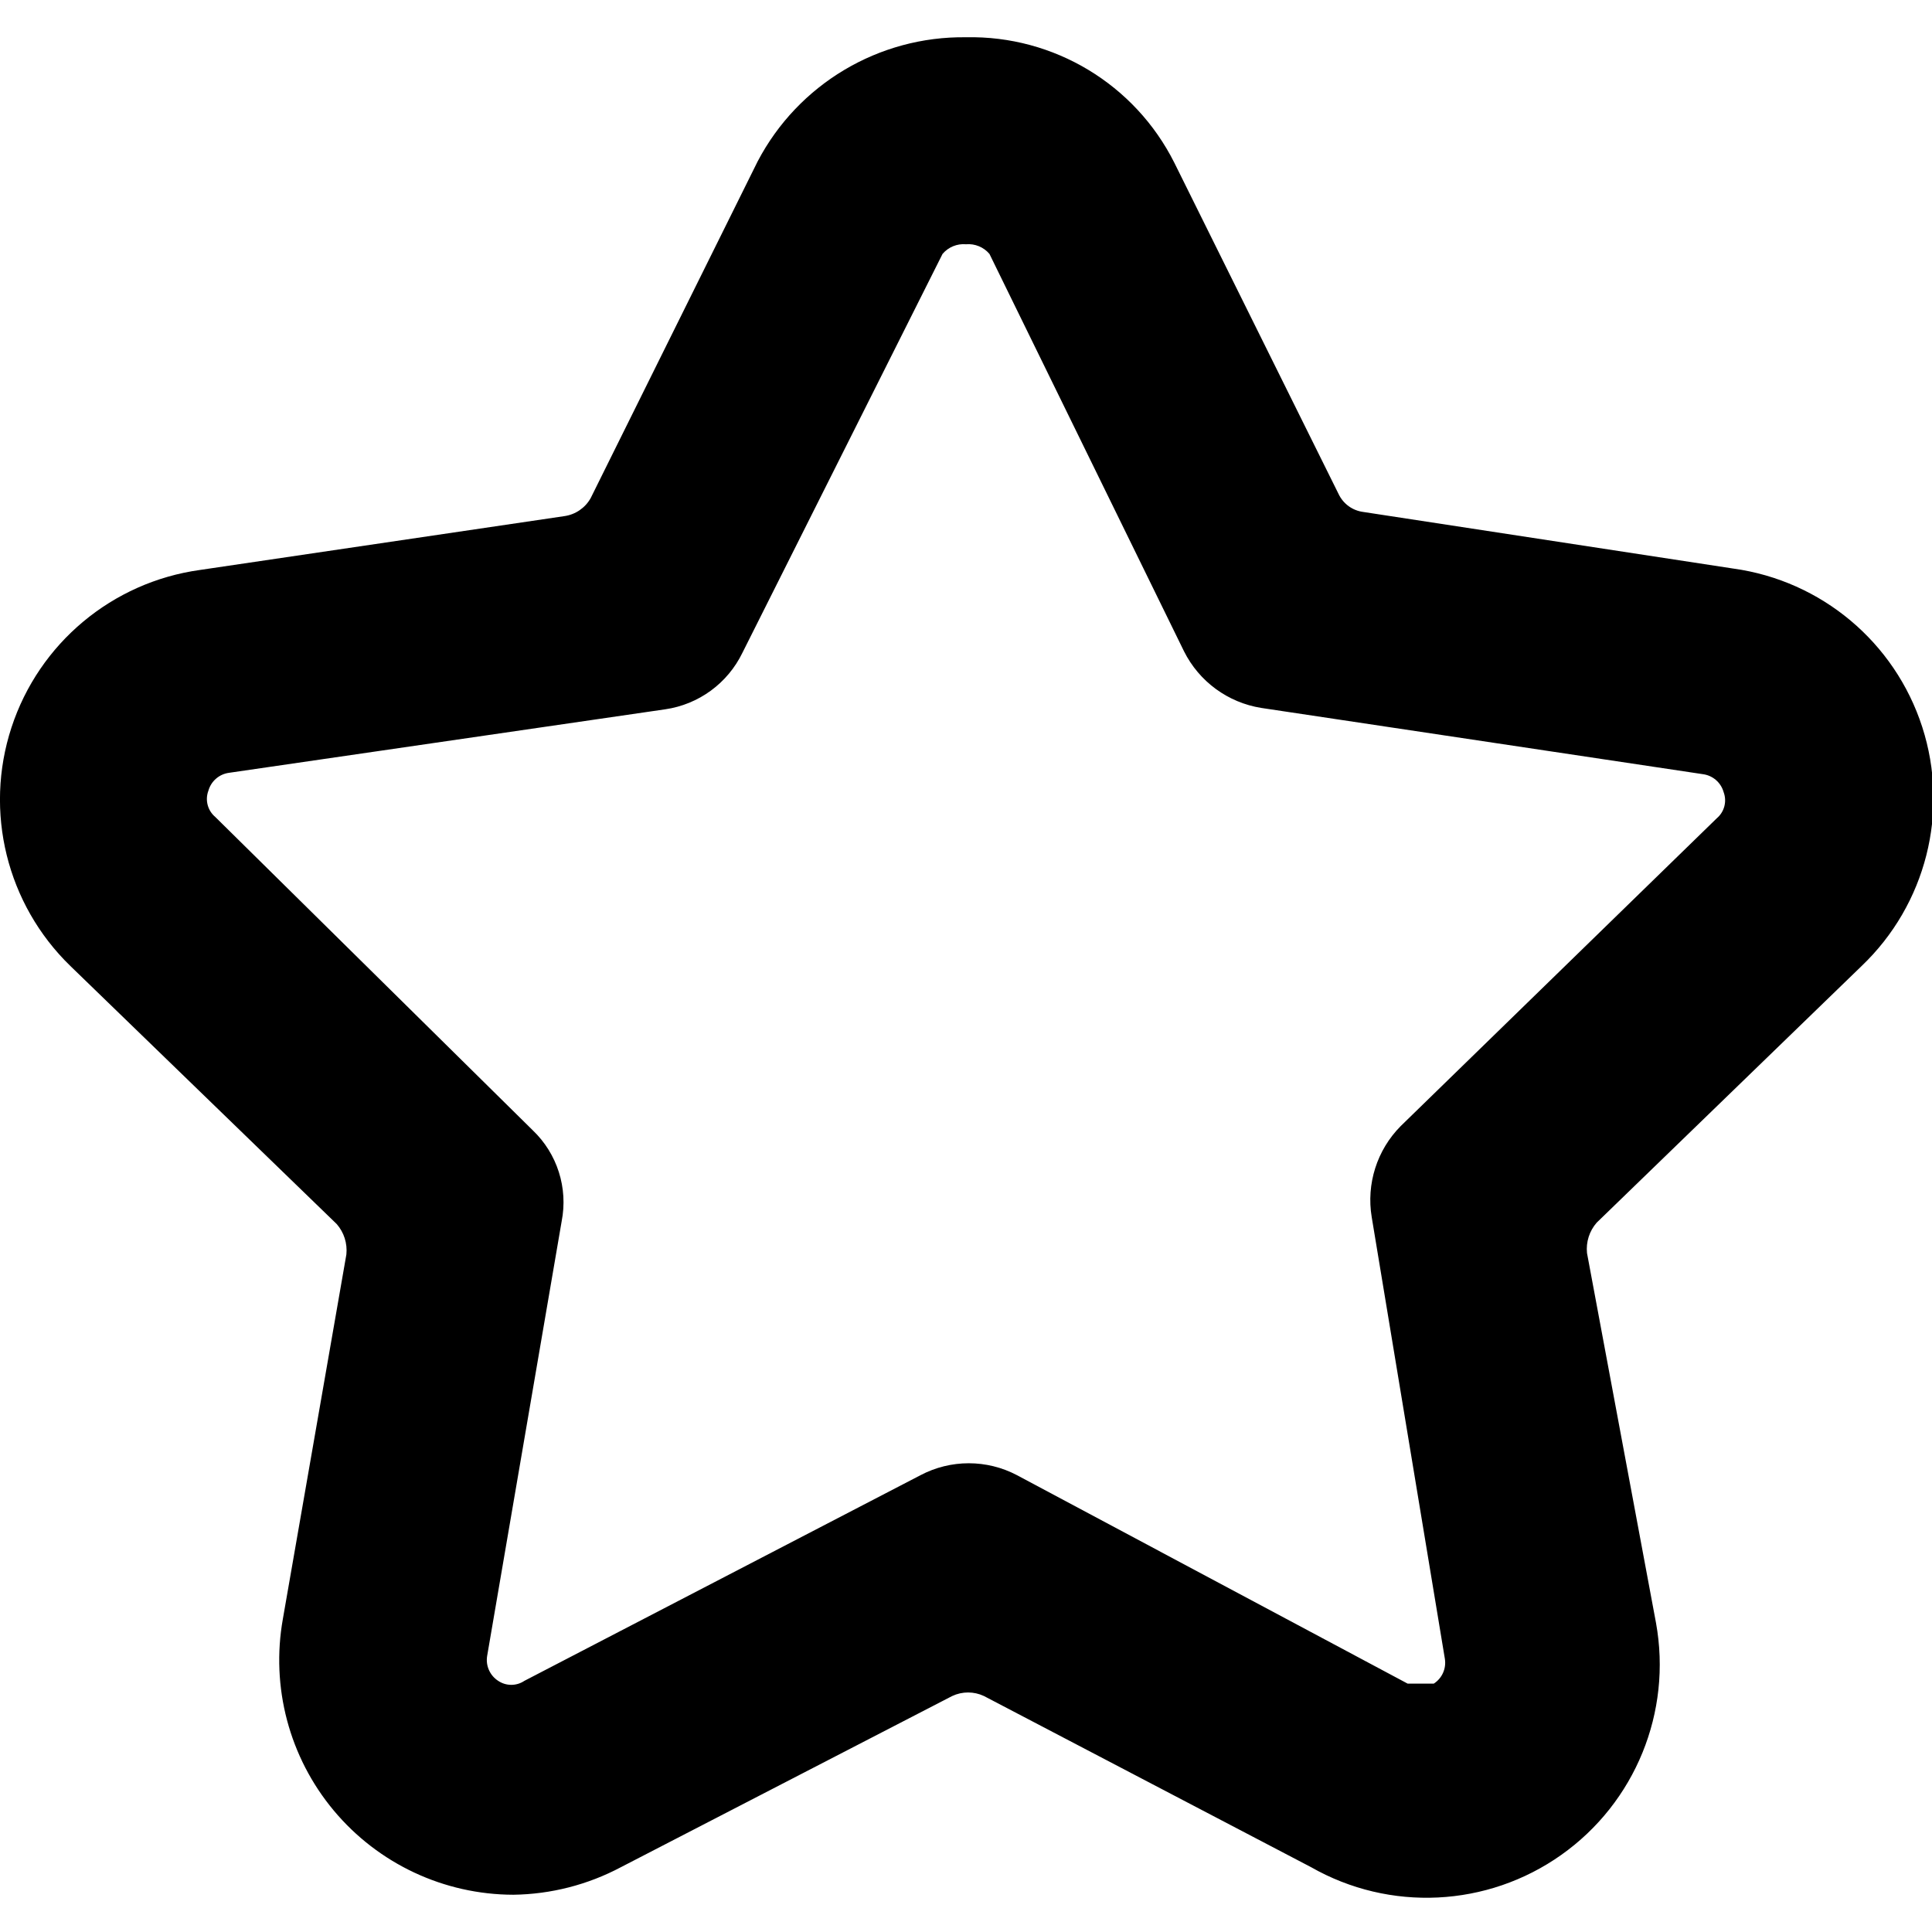
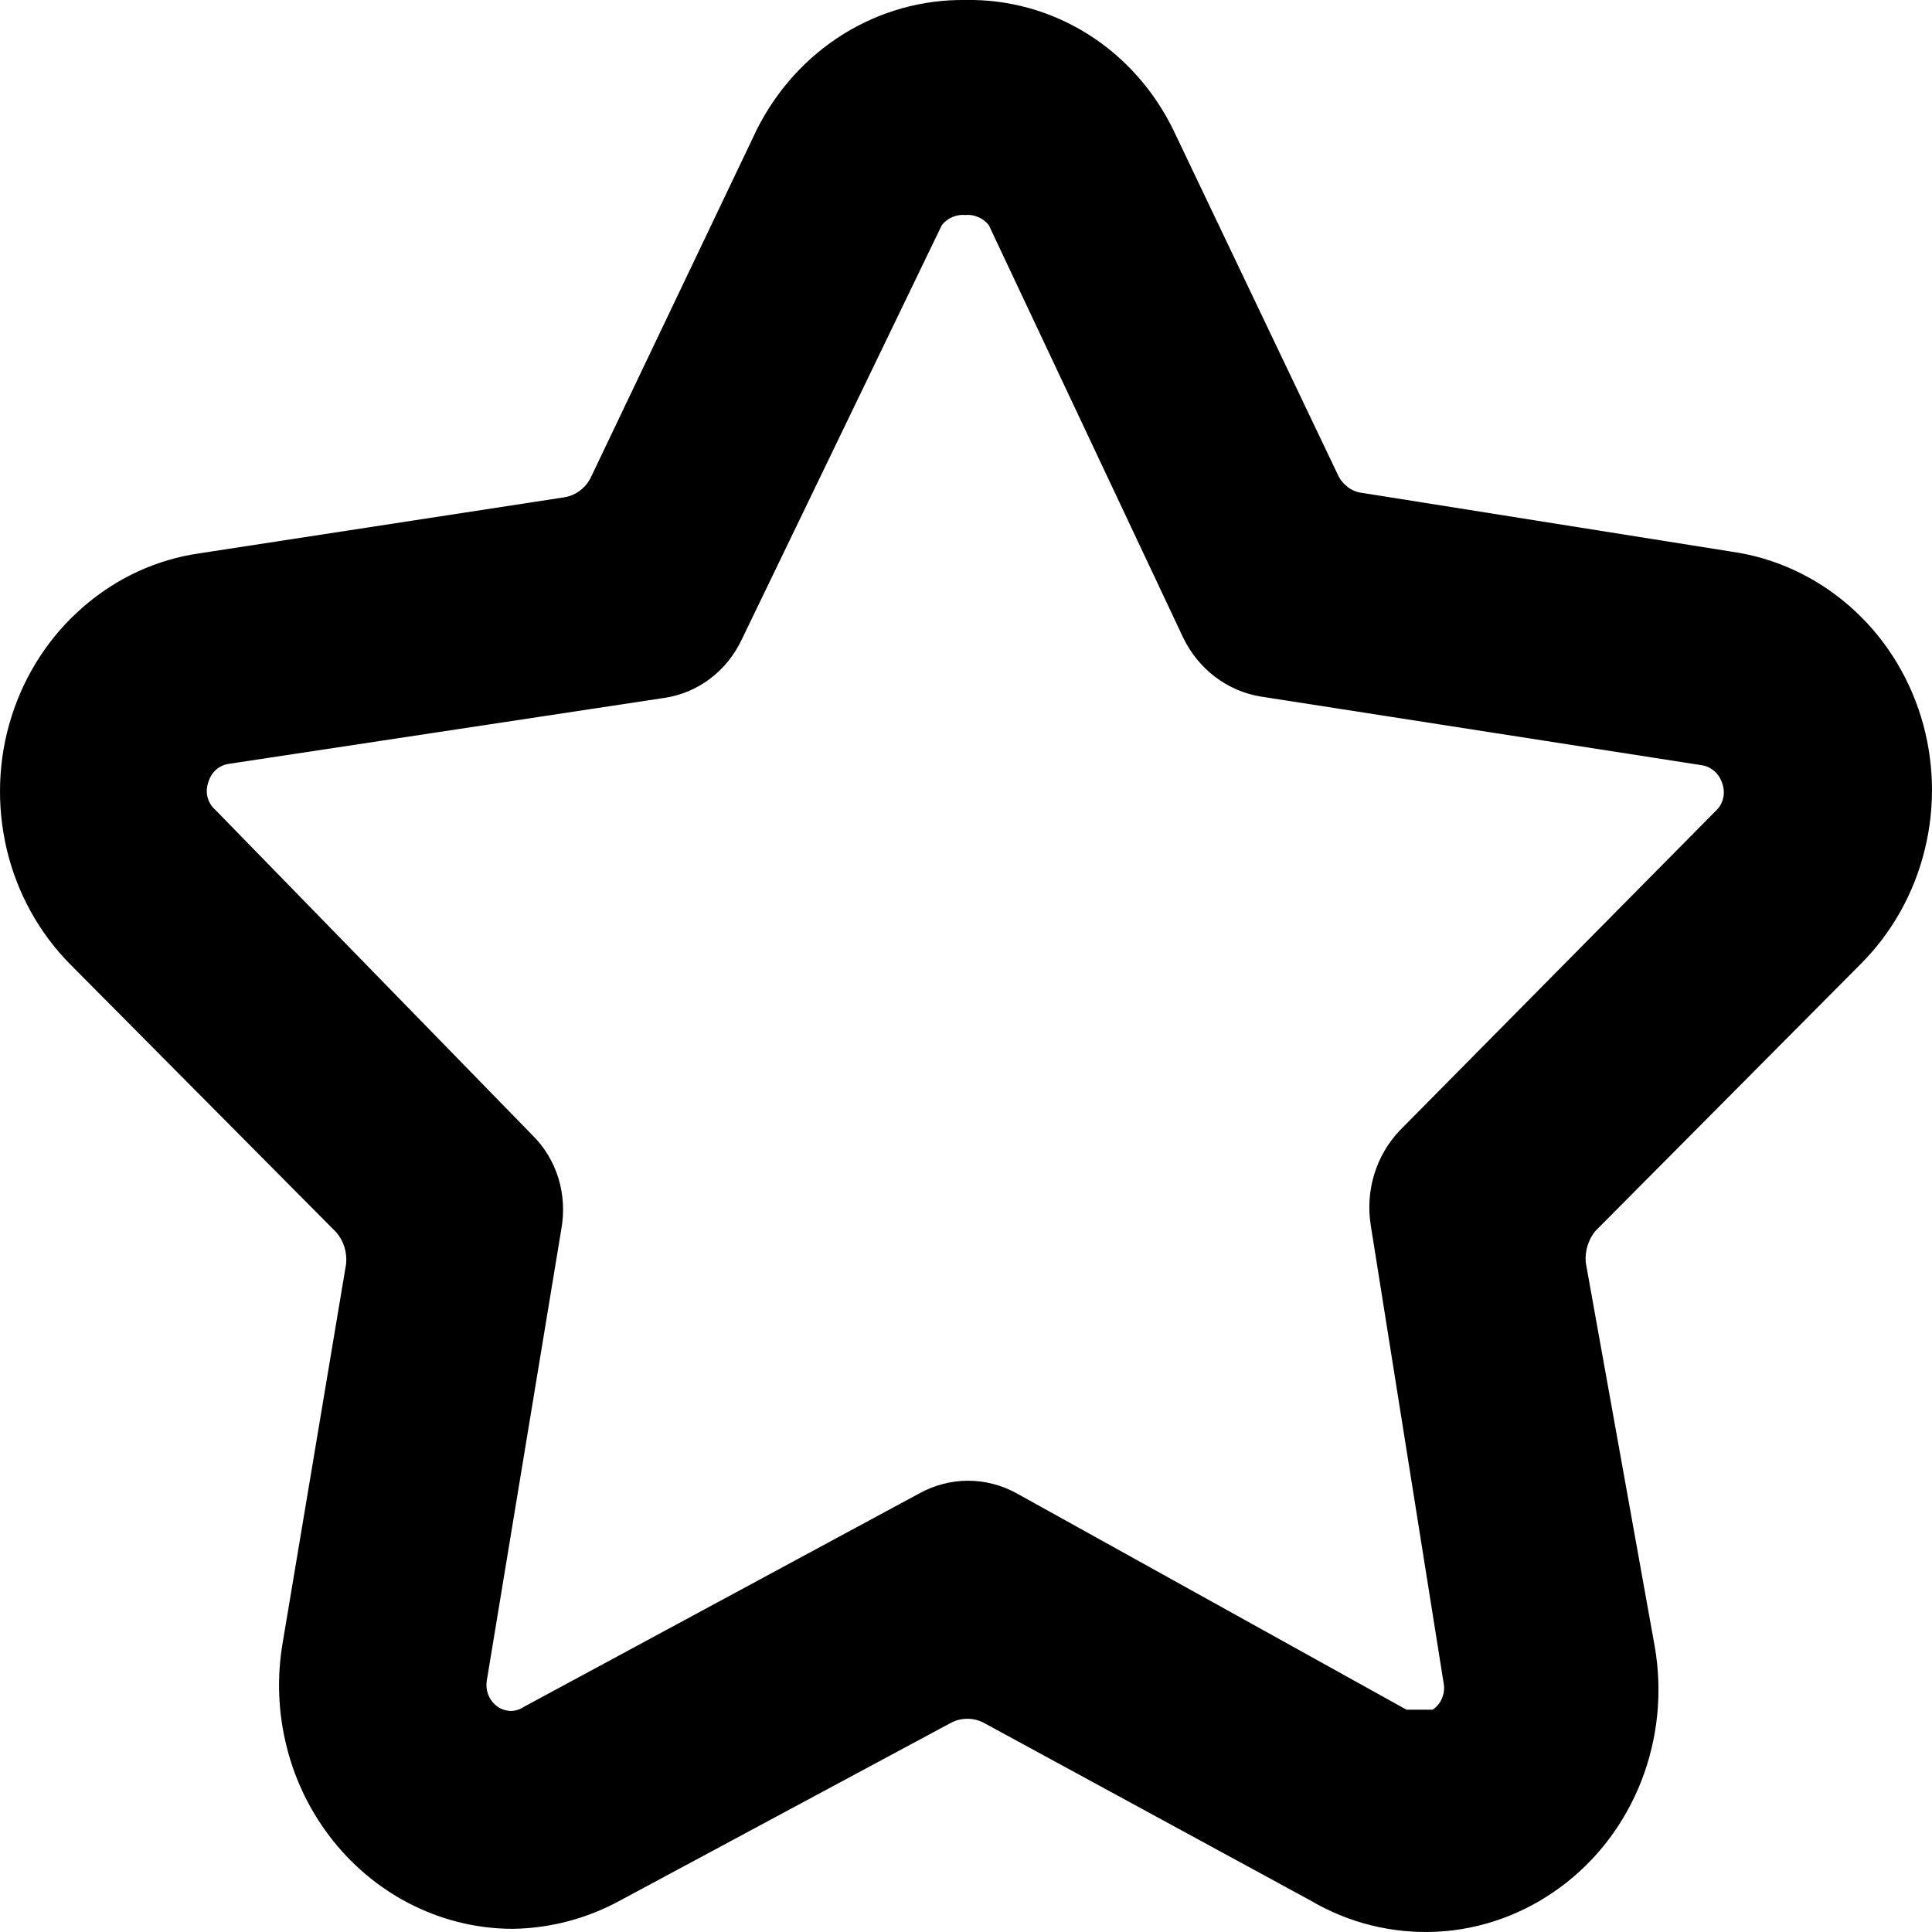
- <svg xmlns="http://www.w3.org/2000/svg" viewBox="0 0 48 48">
-   <g transform="matrix(3.428571,0,0,3.428571,0,0)">
-     <path d="M3.72,13.73a1.7,1.7,0,0,1-1.67-2l.46-2.64a.29.29,0,0,0-.07-.22L.51,7a1.68,1.68,0,0,1,.94-2.87l2.64-.39a.26.26,0,0,0,.19-.13L5.49,1.17A1.68,1.68,0,0,1,7,.27H7a1.65,1.65,0,0,1,1.51.91L9.7,3.58a.23.23,0,0,0,.18.13l2.68.41A1.68,1.68,0,0,1,13.49,7L11.57,8.86a.29.29,0,0,0-.07.22L12,11.76A1.69,1.69,0,0,1,9.5,13.53L7.13,12.29a.27.27,0,0,0-.23,0L4.5,13.53A1.71,1.71,0,0,1,3.72,13.73ZM7,1.77a.2.2,0,0,0-.17.07L5.38,4.73a.74.74,0,0,1-.56.41L1.66,5.6a.18.18,0,0,0-.15.13.17.17,0,0,0,.05.19l2.3,2.27a.72.72,0,0,1,.21.66L3.53,12a.18.18,0,0,0,.08.18.17.17,0,0,0,.19,0l2.87-1.49a.75.75,0,0,1,.7,0L10.2,12.2c.12,0,.16,0,.19,0a.18.18,0,0,0,.08-.18l-.53-3.2a.76.76,0,0,1,.21-.66l2.29-2.23a.17.17,0,0,0,.05-.19h0a.18.18,0,0,0-.15-.13l-3.2-.48a.76.76,0,0,1-.56-.41L7.17,1.84A.2.2,0,0,0,7,1.77Z" />
-   </g>
+ <svg xmlns="http://www.w3.org/2000/svg" viewBox="0 0 14 14">
+   <path d="M3.717 13.977C3.469 13.977 3.224 13.92 2.999 13.81C2.775 13.701 2.576 13.541 2.417 13.343C2.258 13.145 2.142 12.914 2.079 12.664C2.015 12.415 2.005 12.154 2.049 11.9L2.508 9.159C2.512 9.118 2.508 9.077 2.496 9.037C2.484 8.998 2.464 8.962 2.438 8.931L0.51 6.989C0.284 6.761 0.124 6.472 0.049 6.155C-0.026 5.837 -0.015 5.504 0.083 5.194C0.181 4.883 0.361 4.607 0.603 4.398C0.844 4.188 1.137 4.053 1.449 4.009L4.087 3.604C4.127 3.598 4.164 3.583 4.197 3.559C4.23 3.536 4.257 3.505 4.277 3.469L5.486 0.935C5.63 0.65 5.847 0.411 6.113 0.246C6.38 0.081 6.685 -0.004 6.995 0C7.307 -0.006 7.614 0.079 7.881 0.246C8.148 0.413 8.364 0.656 8.504 0.945L9.693 3.437C9.709 3.474 9.735 3.505 9.766 3.529C9.797 3.553 9.834 3.568 9.873 3.572L12.551 3.998C12.864 4.043 13.158 4.179 13.4 4.39C13.642 4.6 13.822 4.878 13.919 5.19C14.016 5.503 14.026 5.837 13.948 6.155C13.871 6.473 13.708 6.762 13.48 6.989L11.561 8.92C11.535 8.951 11.516 8.988 11.504 9.027C11.492 9.066 11.487 9.108 11.491 9.149L11.991 11.932C12.048 12.26 12.014 12.599 11.893 12.908C11.771 13.218 11.568 13.484 11.305 13.677C11.043 13.87 10.733 13.982 10.412 13.998C10.091 14.014 9.772 13.935 9.493 13.77L7.125 12.482C7.089 12.464 7.05 12.455 7.01 12.455C6.97 12.455 6.931 12.464 6.895 12.482L4.497 13.77C4.257 13.902 3.989 13.973 3.717 13.977ZM6.995 1.558C6.963 1.555 6.931 1.56 6.901 1.573C6.872 1.585 6.846 1.605 6.825 1.631L5.376 4.632C5.323 4.745 5.245 4.843 5.147 4.917C5.05 4.991 4.936 5.039 4.816 5.057L1.659 5.535C1.624 5.54 1.591 5.555 1.564 5.579C1.538 5.603 1.519 5.635 1.509 5.67C1.497 5.704 1.495 5.742 1.504 5.777C1.513 5.812 1.532 5.844 1.559 5.867L3.857 8.225C3.945 8.311 4.01 8.419 4.047 8.539C4.083 8.659 4.09 8.786 4.067 8.91L3.527 12.181C3.522 12.217 3.526 12.253 3.541 12.287C3.555 12.32 3.578 12.348 3.607 12.368C3.635 12.387 3.669 12.398 3.702 12.398C3.736 12.398 3.769 12.387 3.797 12.368L6.665 10.82C6.773 10.761 6.893 10.73 7.015 10.73C7.137 10.73 7.257 10.761 7.365 10.82L10.192 12.389C10.312 12.389 10.352 12.389 10.382 12.389C10.412 12.369 10.435 12.341 10.449 12.307C10.463 12.274 10.468 12.237 10.462 12.202L9.933 8.879C9.913 8.755 9.922 8.629 9.958 8.51C9.994 8.391 10.058 8.282 10.142 8.193L12.431 5.878C12.458 5.854 12.477 5.823 12.486 5.787C12.495 5.752 12.493 5.715 12.481 5.68C12.471 5.645 12.452 5.614 12.425 5.59C12.399 5.566 12.366 5.55 12.331 5.545L9.133 5.047C9.014 5.027 8.901 4.978 8.804 4.904C8.707 4.83 8.628 4.733 8.574 4.621L7.165 1.631C7.144 1.605 7.118 1.585 7.088 1.573C7.059 1.56 7.027 1.555 6.995 1.558Z" />
</svg>
